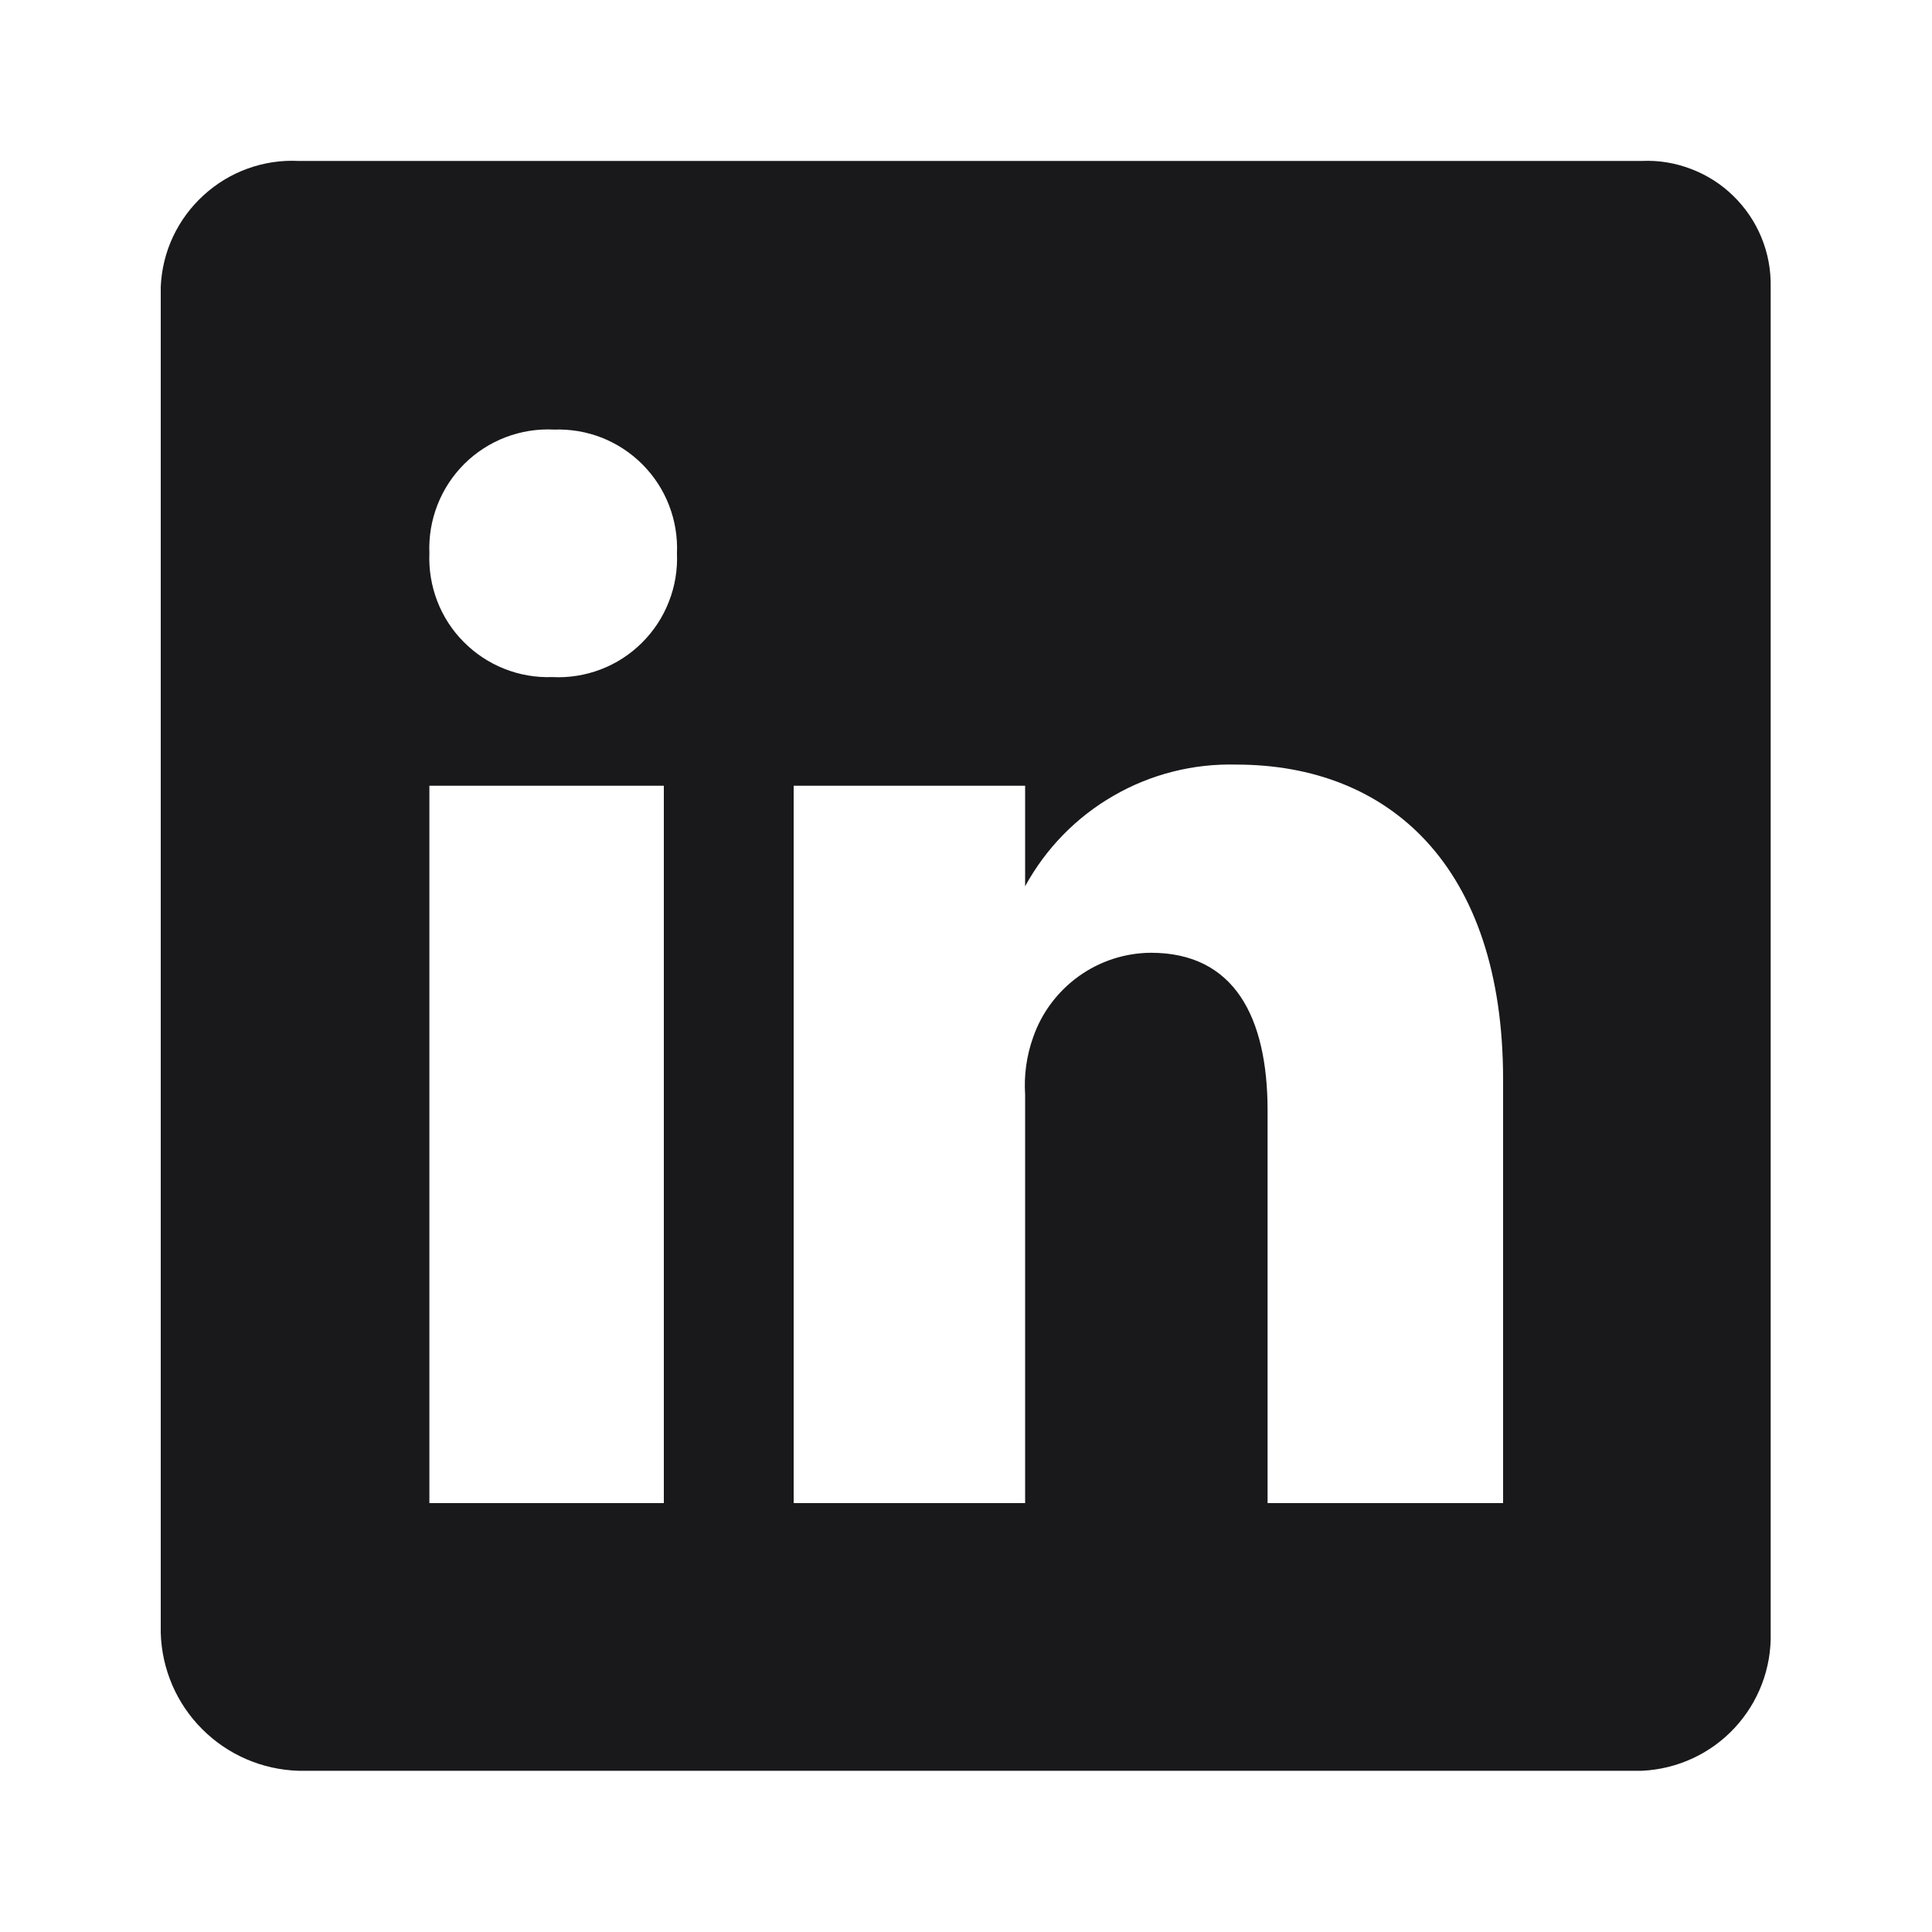
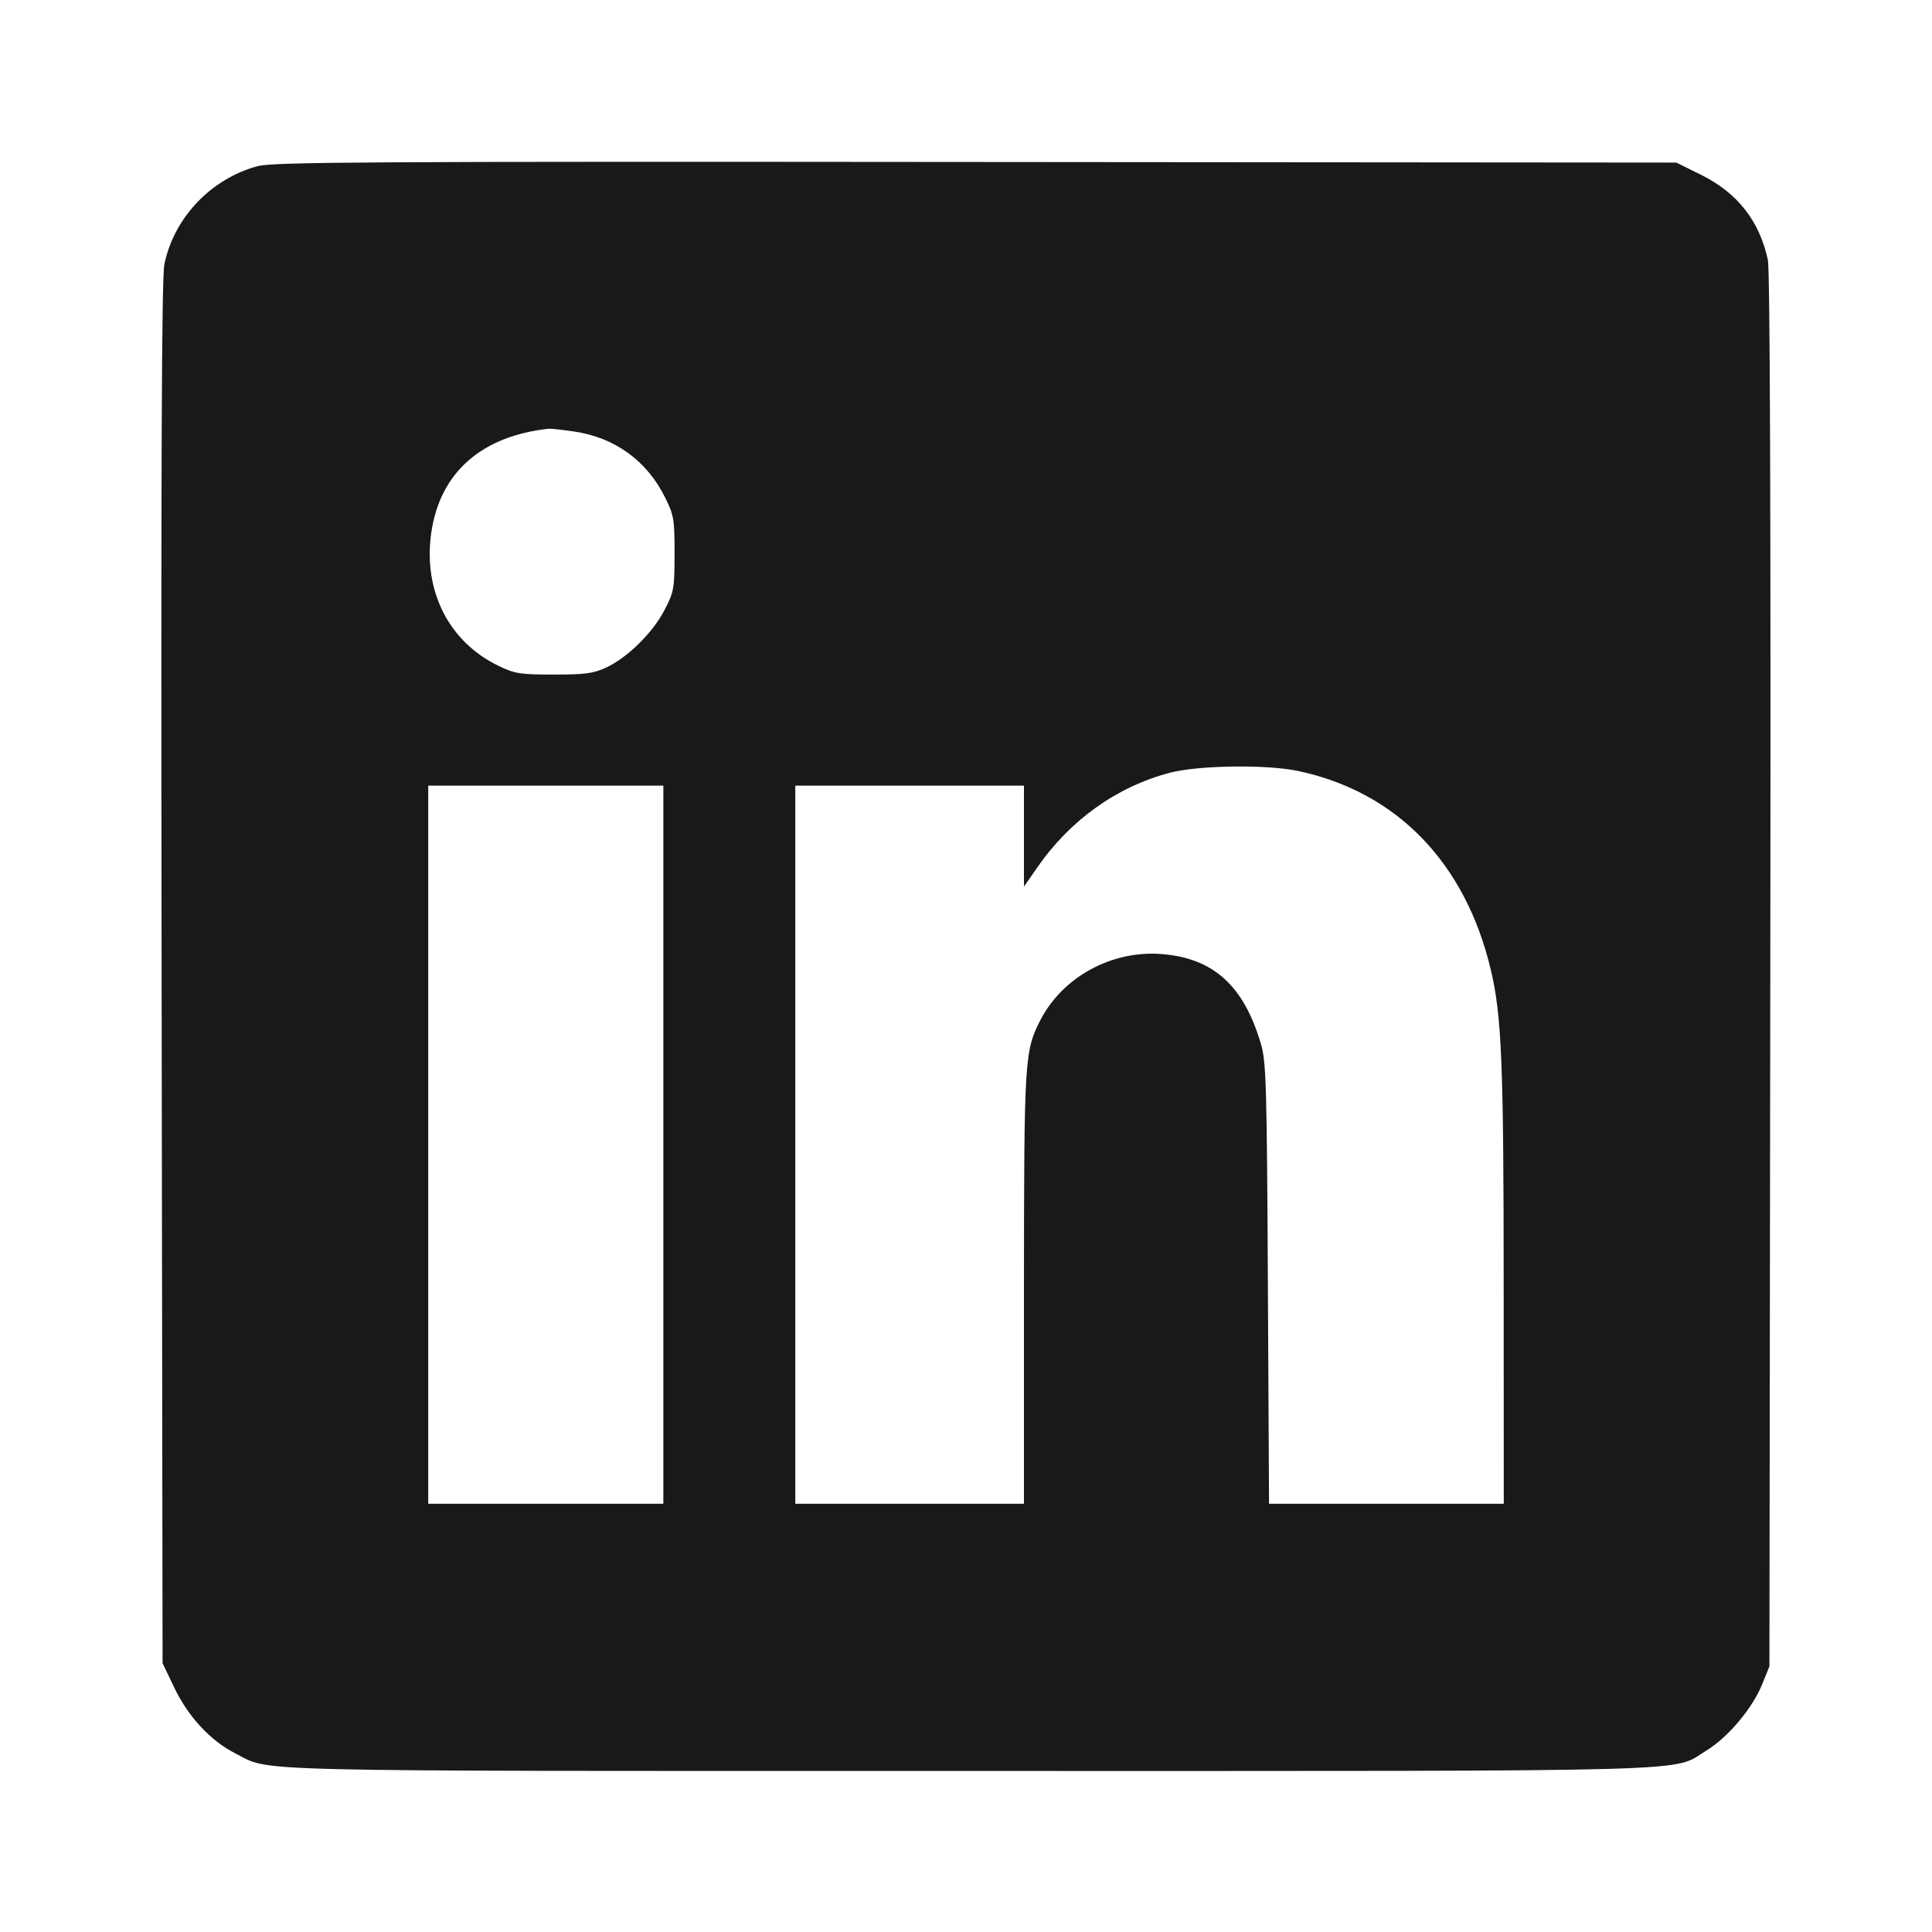
<svg xmlns="http://www.w3.org/2000/svg" width="20" height="20" viewBox="0 0 20 20" fill="none">
-   <path d="M16.997 1.666H3.091C2.912 1.657 2.733 1.684 2.564 1.745C2.395 1.806 2.24 1.9 2.108 2.021C1.975 2.142 1.868 2.287 1.791 2.45C1.715 2.612 1.672 2.788 1.664 2.968V16.904C1.675 17.279 1.828 17.636 2.094 17.901C2.359 18.166 2.716 18.32 3.091 18.331H16.997C17.362 18.314 17.706 18.156 17.955 17.889C18.204 17.622 18.339 17.269 18.33 16.904V2.968C18.333 2.793 18.301 2.62 18.234 2.458C18.168 2.297 18.069 2.151 17.944 2.029C17.82 1.907 17.671 1.812 17.508 1.75C17.345 1.687 17.171 1.658 16.997 1.666ZM6.872 15.56H4.445V8.134H6.872V15.56ZM5.716 7.009C5.547 7.015 5.378 6.986 5.22 6.923C5.063 6.861 4.92 6.766 4.801 6.646C4.681 6.526 4.588 6.382 4.527 6.224C4.466 6.066 4.438 5.897 4.445 5.728C4.438 5.557 4.466 5.386 4.529 5.226C4.591 5.067 4.686 4.922 4.808 4.801C4.929 4.681 5.075 4.587 5.235 4.526C5.395 4.465 5.566 4.438 5.737 4.447C5.906 4.441 6.075 4.47 6.233 4.532C6.39 4.595 6.533 4.689 6.652 4.809C6.772 4.93 6.865 5.073 6.926 5.231C6.987 5.389 7.015 5.558 7.008 5.728C7.015 5.899 6.987 6.07 6.924 6.229C6.862 6.389 6.767 6.533 6.645 6.654C6.524 6.775 6.378 6.869 6.218 6.93C6.058 6.991 5.887 7.018 5.716 7.009ZM15.56 15.56H13.122V11.498C13.122 10.529 12.778 9.863 11.914 9.863C11.645 9.865 11.384 9.95 11.166 10.107C10.948 10.264 10.783 10.484 10.695 10.738C10.627 10.928 10.599 11.13 10.612 11.331V15.56H8.216V8.134H10.612V9.175C10.825 8.784 11.142 8.459 11.528 8.237C11.914 8.014 12.354 7.903 12.799 7.915C14.372 7.915 15.56 8.957 15.56 11.175V15.56Z" fill="#19191C" />
+   <path d="M2.667 1.720 C 2.185 1.850,1.803 2.251,1.702 2.733 C 1.673 2.870,1.666 4.737,1.673 10.067 L 1.683 17.217 1.807 17.476 C 1.949 17.772,2.181 18.022,2.436 18.151 C 2.817 18.344,2.361 18.333,10.033 18.333 C 17.832 18.333,17.291 18.348,17.667 18.120 C 17.889 17.984,18.141 17.685,18.242 17.435 L 18.317 17.250 18.326 10.050 C 18.332 5.319,18.323 2.796,18.301 2.692 C 18.215 2.288,17.986 1.996,17.608 1.809 L 17.353 1.683 10.102 1.677 C 3.796 1.671,2.826 1.677,2.667 1.720 M5.943 4.467 C 6.364 4.528,6.699 4.771,6.886 5.152 C 6.977 5.336,6.983 5.377,6.983 5.733 C 6.982 6.097,6.977 6.127,6.878 6.317 C 6.755 6.553,6.495 6.808,6.274 6.911 C 6.141 6.972,6.057 6.983,5.733 6.983 C 5.388 6.983,5.332 6.975,5.167 6.896 C 4.648 6.648,4.379 6.120,4.464 5.518 C 4.552 4.894,4.984 4.512,5.683 4.438 C 5.702 4.436,5.818 4.449,5.943 4.467 M13.438 7.981 C 14.460 8.198,15.170 8.931,15.433 10.040 C 15.546 10.517,15.566 11.014,15.566 13.325 L 15.567 15.567 14.352 15.567 L 13.137 15.567 13.125 13.292 C 13.115 11.255,13.107 10.996,13.056 10.817 C 12.879 10.205,12.562 9.917,12.021 9.876 C 11.504 9.837,10.997 10.116,10.768 10.564 C 10.606 10.881,10.601 10.968,10.600 13.342 L 10.600 15.567 9.417 15.567 L 8.233 15.567 8.233 11.850 L 8.233 8.133 9.417 8.133 L 10.600 8.133 10.600 8.656 L 10.600 9.178 10.737 8.981 C 11.077 8.489,11.561 8.144,12.112 7.999 C 12.409 7.922,13.111 7.912,13.438 7.981 M6.867 11.850 L 6.867 15.567 5.650 15.567 L 4.433 15.567 4.433 11.850 L 4.433 8.133 5.650 8.133 L 6.867 8.133 6.867 11.850 " fill="#19191C" stroke="none" fill-rule="evenodd" />
</svg>
